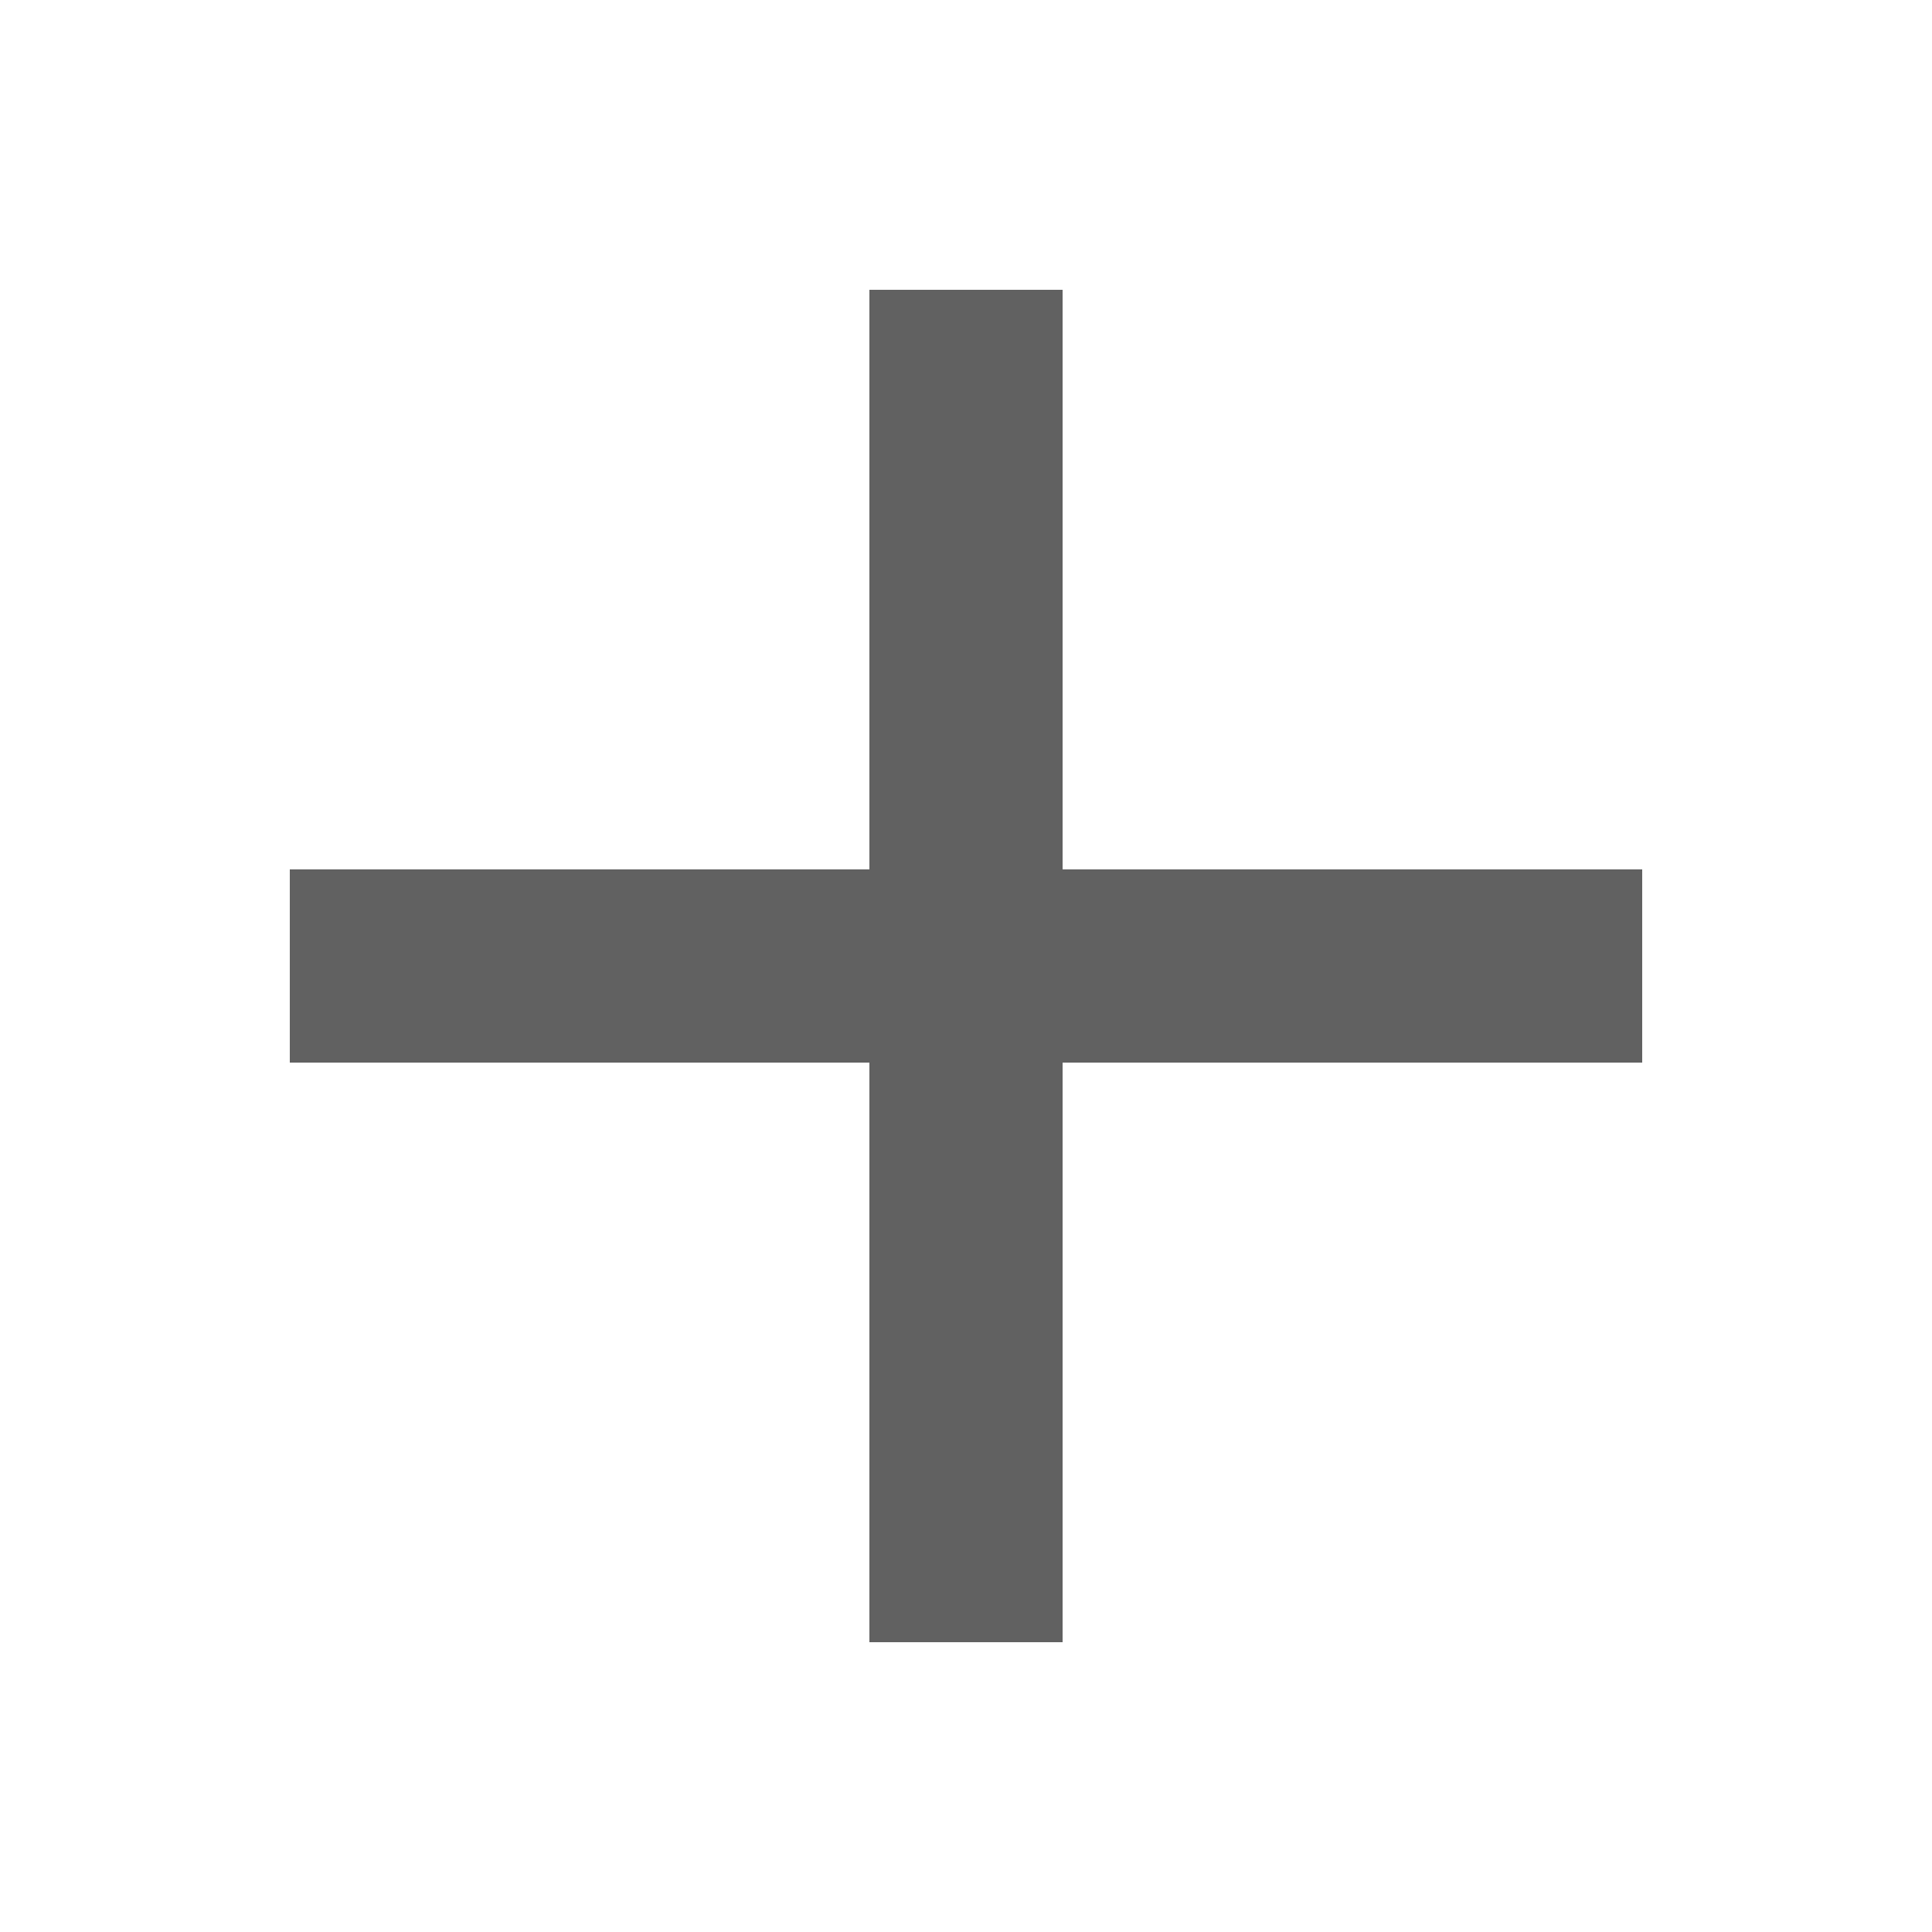
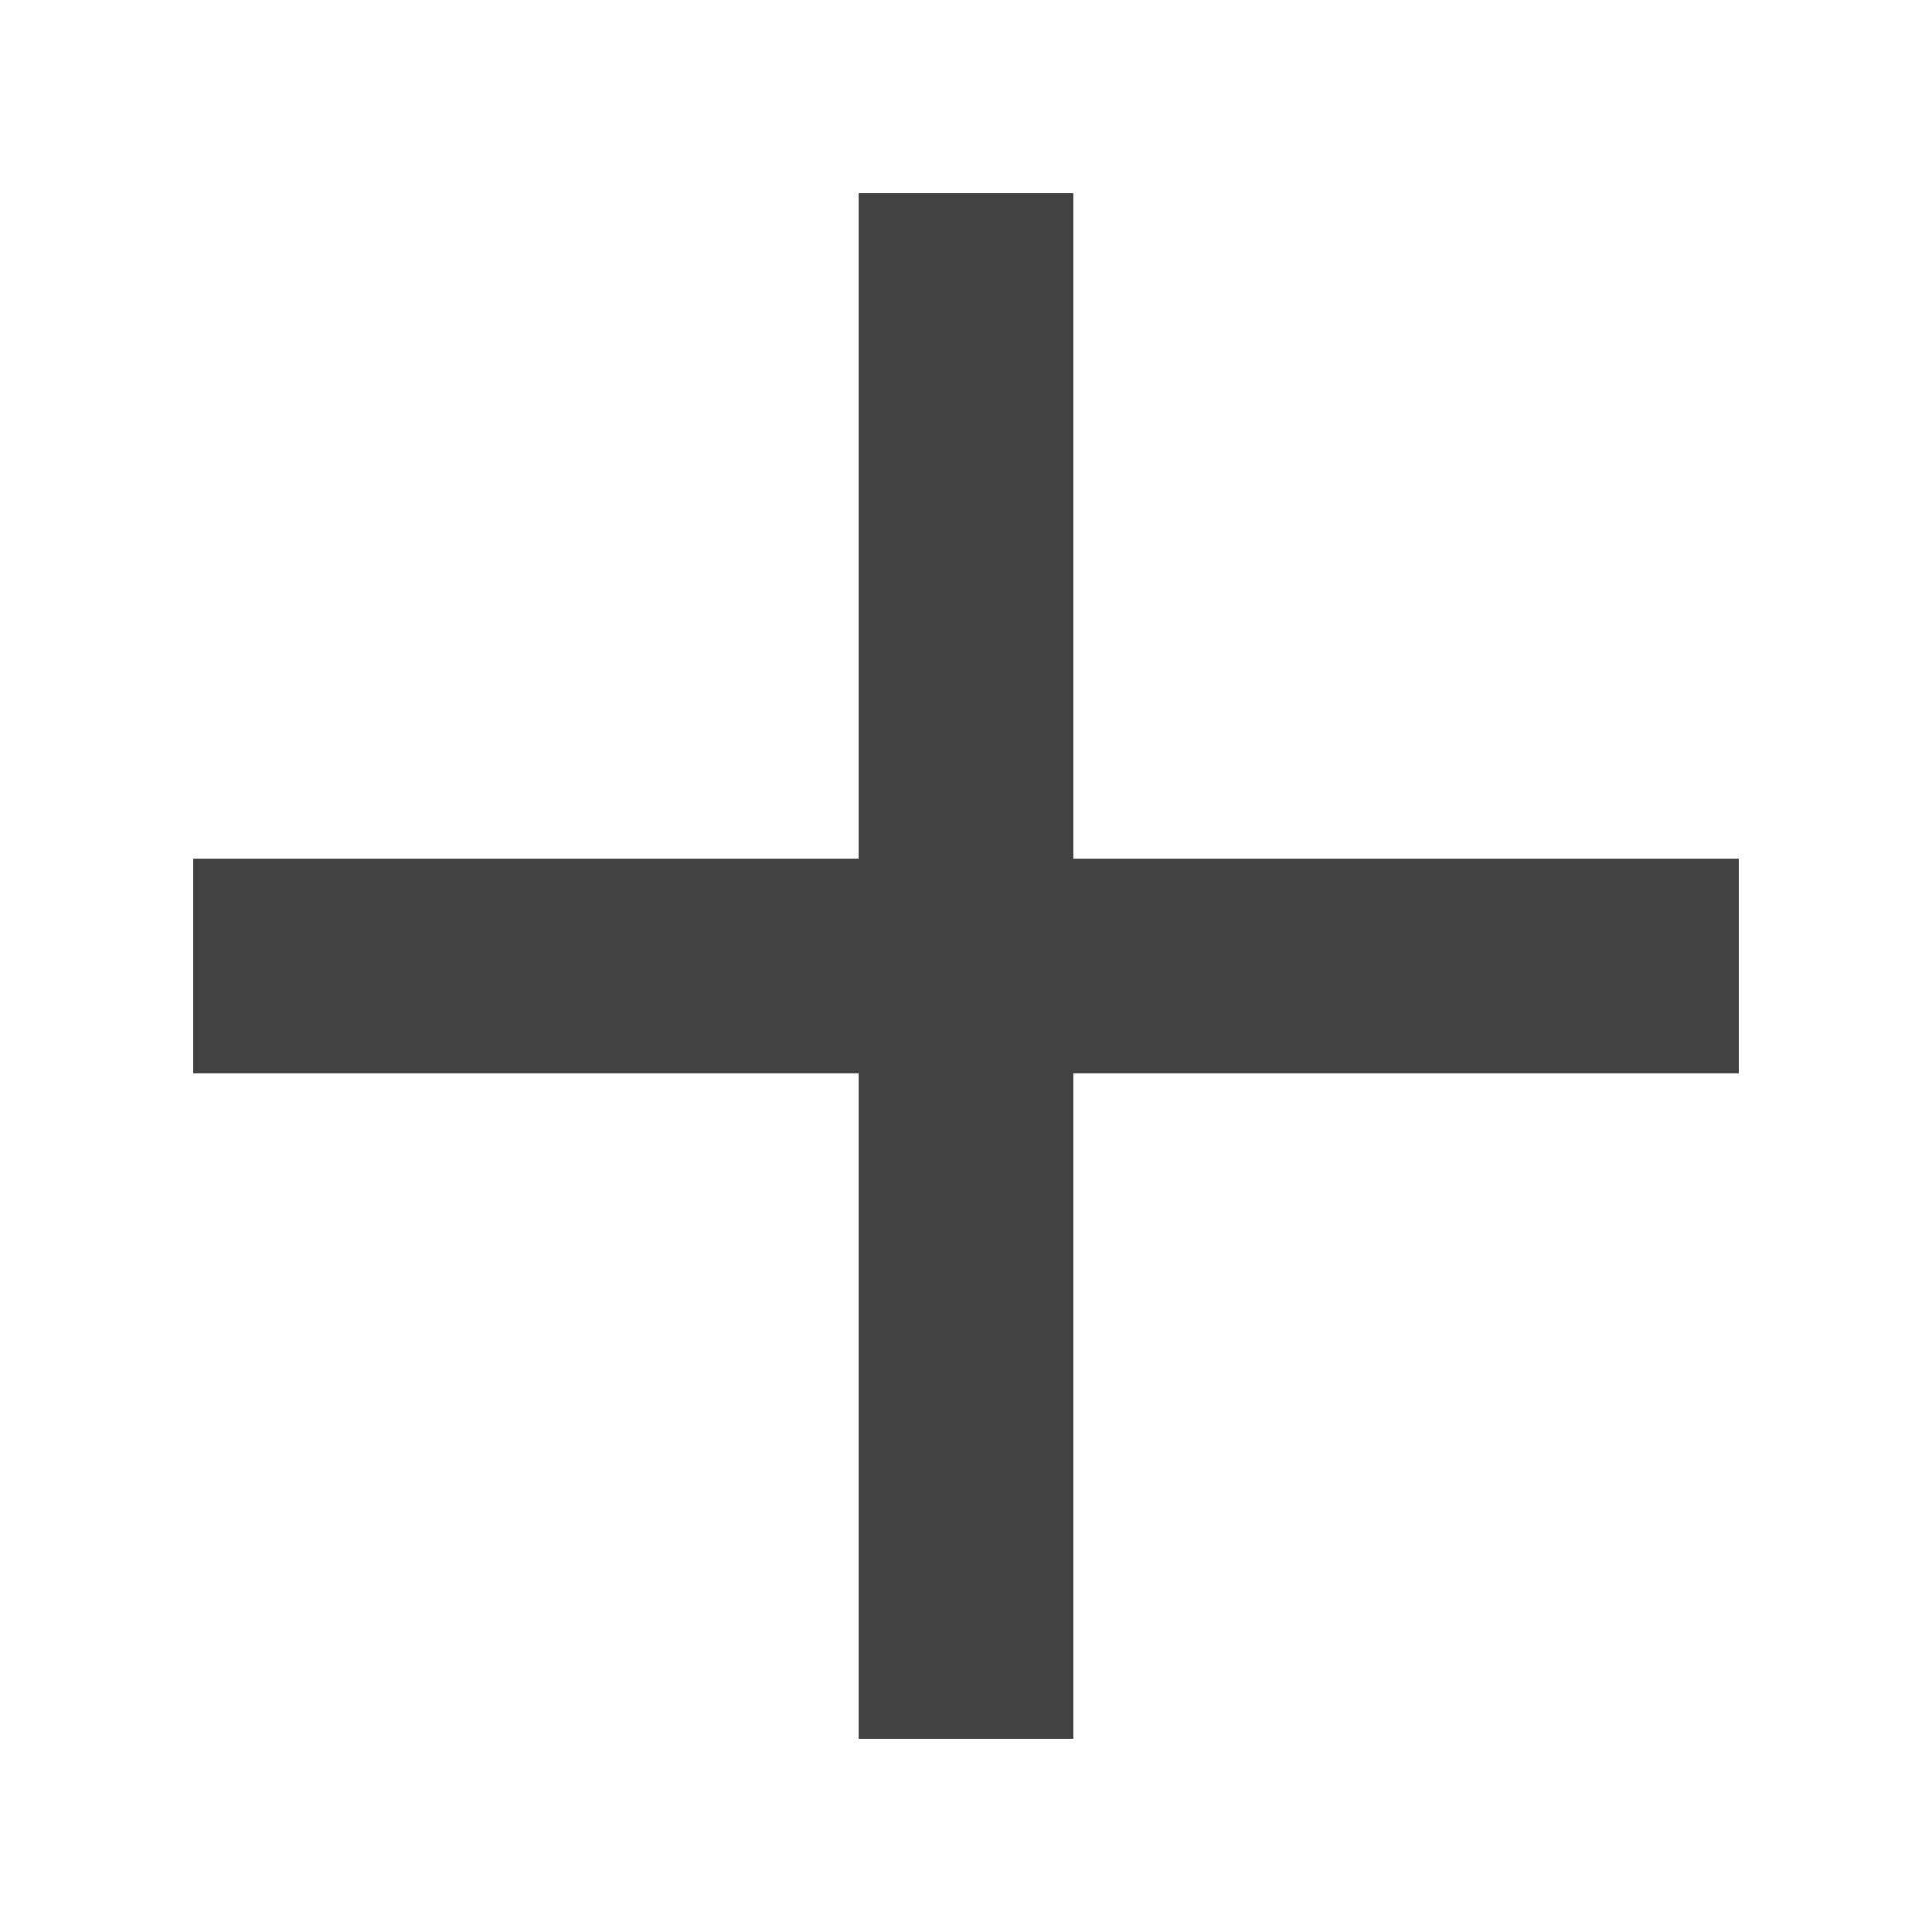
- <svg xmlns="http://www.w3.org/2000/svg" fill="#616161" version="1.1" viewBox="0 0 18 18">
-   <path d="M15.3,9.9H9.9v5.4H8.1V9.9H2.7V8.1h5.4V2.7h1.8v5.4h5.4V9.9z" />
-   <path fill="none" d="M0,0h18v18H0V0z" />
+ <svg xmlns="http://www.w3.org/2000/svg" version="1.1" id="Layer_1" x="0px" y="0px" viewBox="0 0 18 18" style="enable-background:new 0 0 18 18;" xml:space="preserve">
+   <style type="text/css">
+ 	.st0{fill:#424242;}
+ 	.st1{fill:none;}
+ </style>
+   <path class="st0" d="M16.2,10H10v6.2H8V10H1.8V8H8V1.8H10V8h6.2C16.2,8,16.2,10,16.2,10z" />
+   <path class="st1" d="M0,0h18v18H0V0z" />
</svg>
